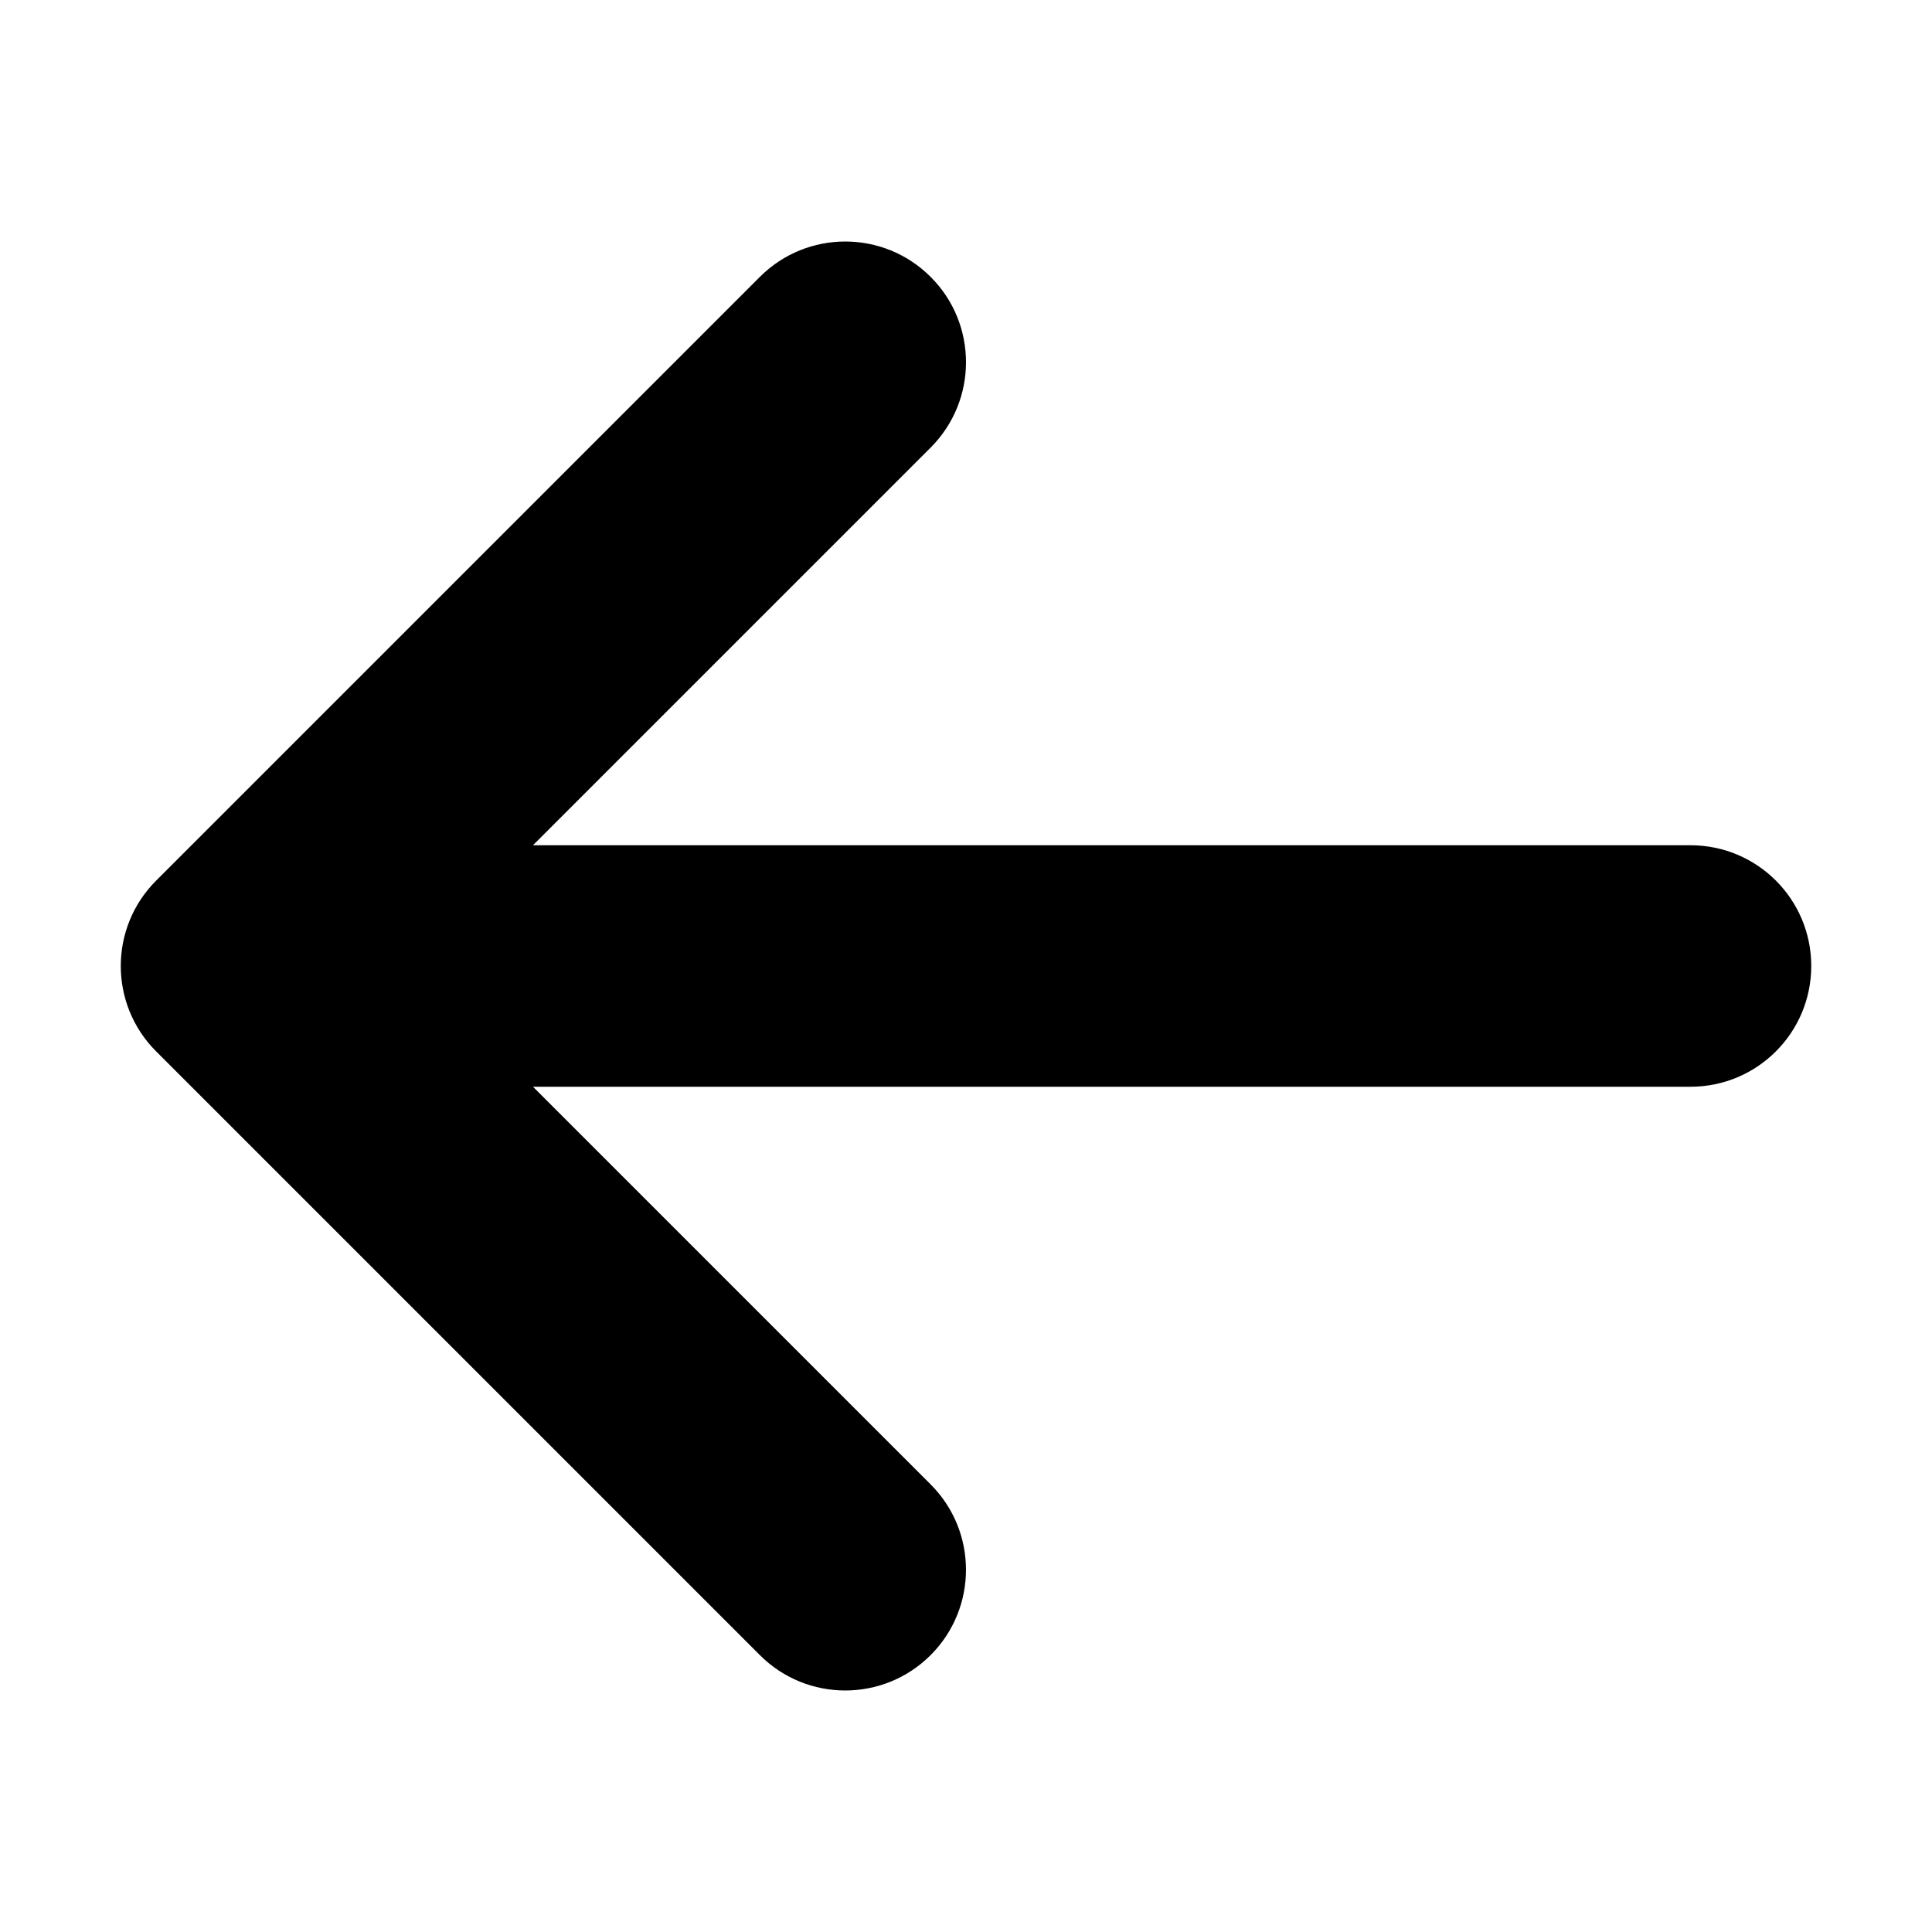
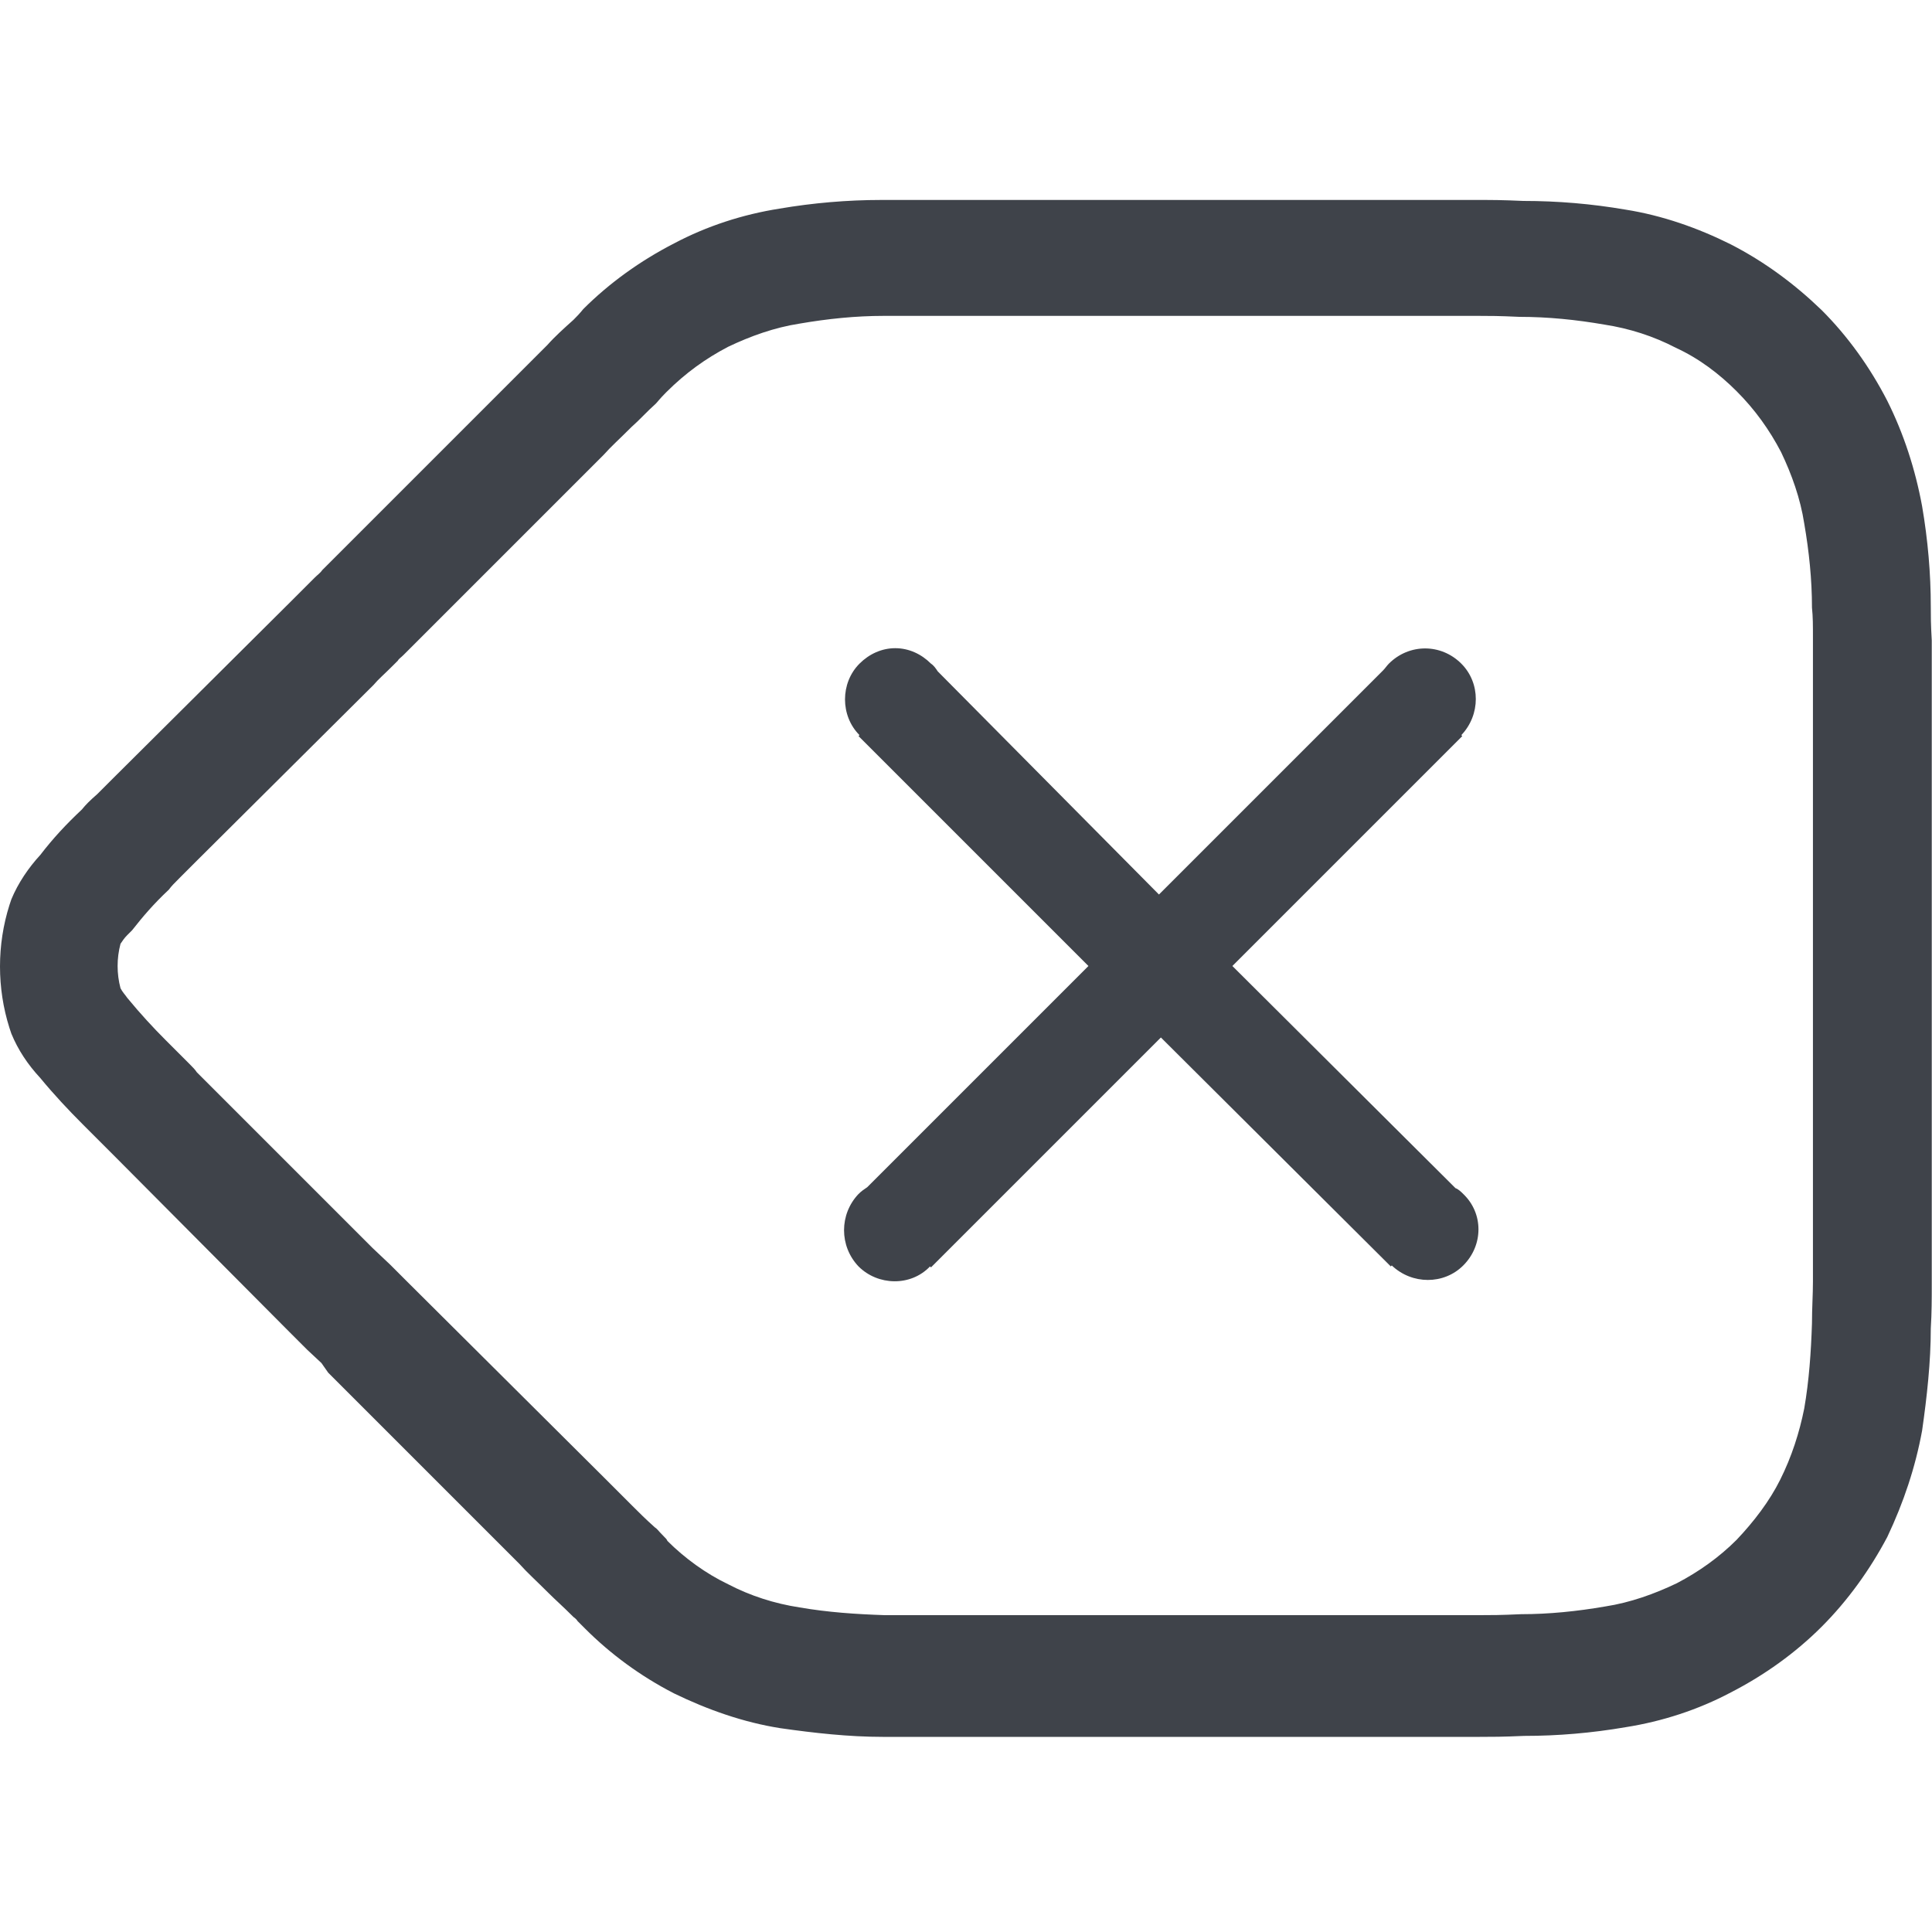
- <svg xmlns="http://www.w3.org/2000/svg" t="1600076732177" class="icon" viewBox="0 0 1024 1024" version="1.1" p-id="35585" width="200" height="200">
+ <svg xmlns="http://www.w3.org/2000/svg" t="1600307501288" class="icon" viewBox="0 0 1024 1024" version="1.1" p-id="24985" width="200" height="200">
  <defs>
    <style type="text/css" />
  </defs>
-   <path d="M402.752 146.752l-320 320c-24.992 24.992-24.992 65.504 0 90.496l320 320c24.992 24.992 65.504 24.992 90.496 0s24.992-65.504 0-90.496l-210.752-210.752h613.504c35.36 0 64-28.64 64-64s-28.64-64-64-64h-613.504l210.752-210.752c12.48-12.512 18.752-28.864 18.752-45.248s-6.24-32.768-18.752-45.248c-24.992-24.992-65.504-24.992-90.496 0z" p-id="35586" />
+   <path d="M319.872 782.848l15.36 15.36c3.584 3.584 6.656 6.656 11.776 11.264 1.536 1.024 1.536 1.536 4.608 4.608 1.024 1.024 2.048 2.048 2.048 2.56 9.216 9.216 20.48 17.408 32.256 23.04 11.776 6.144 24.576 10.24 37.888 12.288 14.848 2.56 29.696 3.584 45.056 4.096H757.12v62.464-62.464h27.136c6.144 0 10.752 0 22.016-0.512 14.848 0 29.696-1.536 44.544-4.096 13.312-2.048 26.112-6.656 37.888-12.288 11.776-6.144 22.528-13.824 31.744-23.04 9.216-9.728 17.408-20.48 23.04-31.744 6.144-12.288 10.24-25.088 12.8-37.888 2.56-14.848 3.584-29.696 4.096-45.056 0-8.192 0.512-15.36 0.512-22.016V357.376v-12.8-5.632c0-8.192 0-11.776-0.512-16.896 0-14.848-1.536-29.696-4.096-44.544-2.048-13.312-6.656-26.112-12.288-37.888-6.144-11.776-13.824-22.528-23.552-32.256-9.216-9.216-19.968-17.408-32.256-23.04-11.776-6.144-24.576-10.24-37.888-12.288-14.848-2.56-29.696-4.096-45.056-4.096-10.752-0.512-15.872-0.512-21.504-0.512H468.352c-14.848 0-29.696 1.536-44.544 4.096-13.312 2.048-26.112 6.656-37.888 12.288-11.776 6.144-22.528 13.824-32.768 24.064-3.584 3.584-4.608 5.12-5.632 6.144-4.608 4.096-8.192 8.192-12.8 12.288-6.656 6.656-10.752 10.24-14.848 14.848L213.888 347.136c-1.536 1.536-2.56 2.048-3.072 3.072l-2.56 2.56c-5.12 5.12-7.68 7.168-10.24 10.24L104.32 456.192l-2.048 2.048-2.048 2.048-4.608 4.608c-3.584 3.584-4.608 4.608-6.144 6.656-8.192 7.68-13.824 14.336-19.456 21.504l-2.56 2.56c-1.536 1.536-2.56 3.072-3.584 4.608-2.048 7.68-2.048 15.872 0 23.552 1.024 2.048 2.56 3.584 3.584 5.12 7.168 8.704 13.824 15.872 20.48 22.528l2.048 2.048 2.048 2.048 3.584 3.584 4.608 4.608c2.048 2.048 3.072 3.072 4.096 4.608l93.184 93.184 9.216 8.704 6.144 6.144 3.072 3.072 103.936 103.424z m177.152-427.008c-1.024-1.536-2.048-3.072-3.584-4.096-5.12-5.12-11.776-8.192-18.944-8.192-7.168 0-13.824 3.072-18.944 8.192-10.24 10.24-10.24 27.648 0 37.888l-0.512 0.512 121.856 121.856-117.248 117.248c-1.536 1.024-3.072 2.048-4.608 3.584-10.24 10.752-10.24 27.648 0 38.4 10.24 10.24 27.648 10.752 37.888 0l0.512 0.512 121.856-121.856 121.856 121.344 0.512-0.512c10.752 10.24 27.648 10.24 37.888 0 10.752-10.752 10.752-27.648 0-37.888-1.024-1.024-2.56-2.56-4.096-3.072l-118.272-117.76 121.856-121.856-0.512-0.512c10.24-10.752 10.24-27.648 0-37.888-10.752-10.752-27.648-10.752-38.4 0-1.024 1.024-2.048 2.56-3.072 3.584l-118.784 118.784-117.248-118.272z m-326.656 366.592l-7.68-7.168-9.216-9.216-93.184-93.696-4.608-4.608-4.096-4.096-4.096-4.096-3.584-3.584c-7.68-7.68-15.36-15.872-22.528-24.576-6.656-7.168-11.776-14.848-15.36-23.552l-1.024-3.072c-6.656-20.992-6.656-44.032 0-65.024l1.024-3.072c3.584-8.704 9.216-16.896 15.36-23.552 6.656-8.704 13.824-16.384 22.016-24.064 2.048-2.56 4.096-4.608 8.192-8.192l4.096-4.096 2.56-2.56 2.048-2.048 93.184-92.672 9.728-9.728 3.584-3.584c1.536-1.536 3.072-2.56 4.096-4.096l103.936-103.936 15.36-15.36c4.096-4.608 8.704-8.704 13.824-13.312 4.096-4.096 4.608-5.12 5.12-5.632 13.824-13.824 30.208-25.6 48.128-34.816 17.408-9.216 36.352-15.36 55.808-18.432 17.92-3.072 36.352-4.608 53.76-4.608h317.44c6.656 0 11.776 0 23.04 0.512 18.432 0 36.352 1.536 54.272 4.608 19.456 3.072 38.4 9.728 55.808 18.432 17.92 9.216 33.792 20.992 48.128 34.816 13.824 13.824 25.6 30.208 34.816 48.128 8.704 17.408 14.848 36.352 18.432 55.808 3.072 17.92 4.608 35.84 4.608 53.248 0 5.12 0 9.216 0.512 17.92V680.96c0 7.168 0 14.848-0.512 23.04 0 17.92-2.048 36.352-4.608 54.272-3.584 19.456-9.728 37.888-18.432 56.32-9.216 17.408-20.992 33.792-34.816 47.616-13.824 13.824-30.208 25.6-48.128 34.816-17.408 9.216-36.352 15.36-55.808 18.432-17.92 3.072-35.84 4.608-53.76 4.608-11.776 0.512-16.896 0.512-23.552 0.512h-27.136v-62.464 62.464H467.84c-17.92 0-36.352-2.048-54.272-4.608-19.456-3.072-38.4-9.728-56.32-18.432-17.92-9.216-33.792-20.992-47.104-34.304l-4.096-4.096c-0.512-1.024-2.048-2.048-2.048-2.048-5.632-5.632-9.728-9.216-13.312-12.8-6.656-6.656-11.264-10.752-15.36-15.36l-101.376-101.376-3.584-5.12z" fill="#3F434A" p-id="24986" />
</svg>
